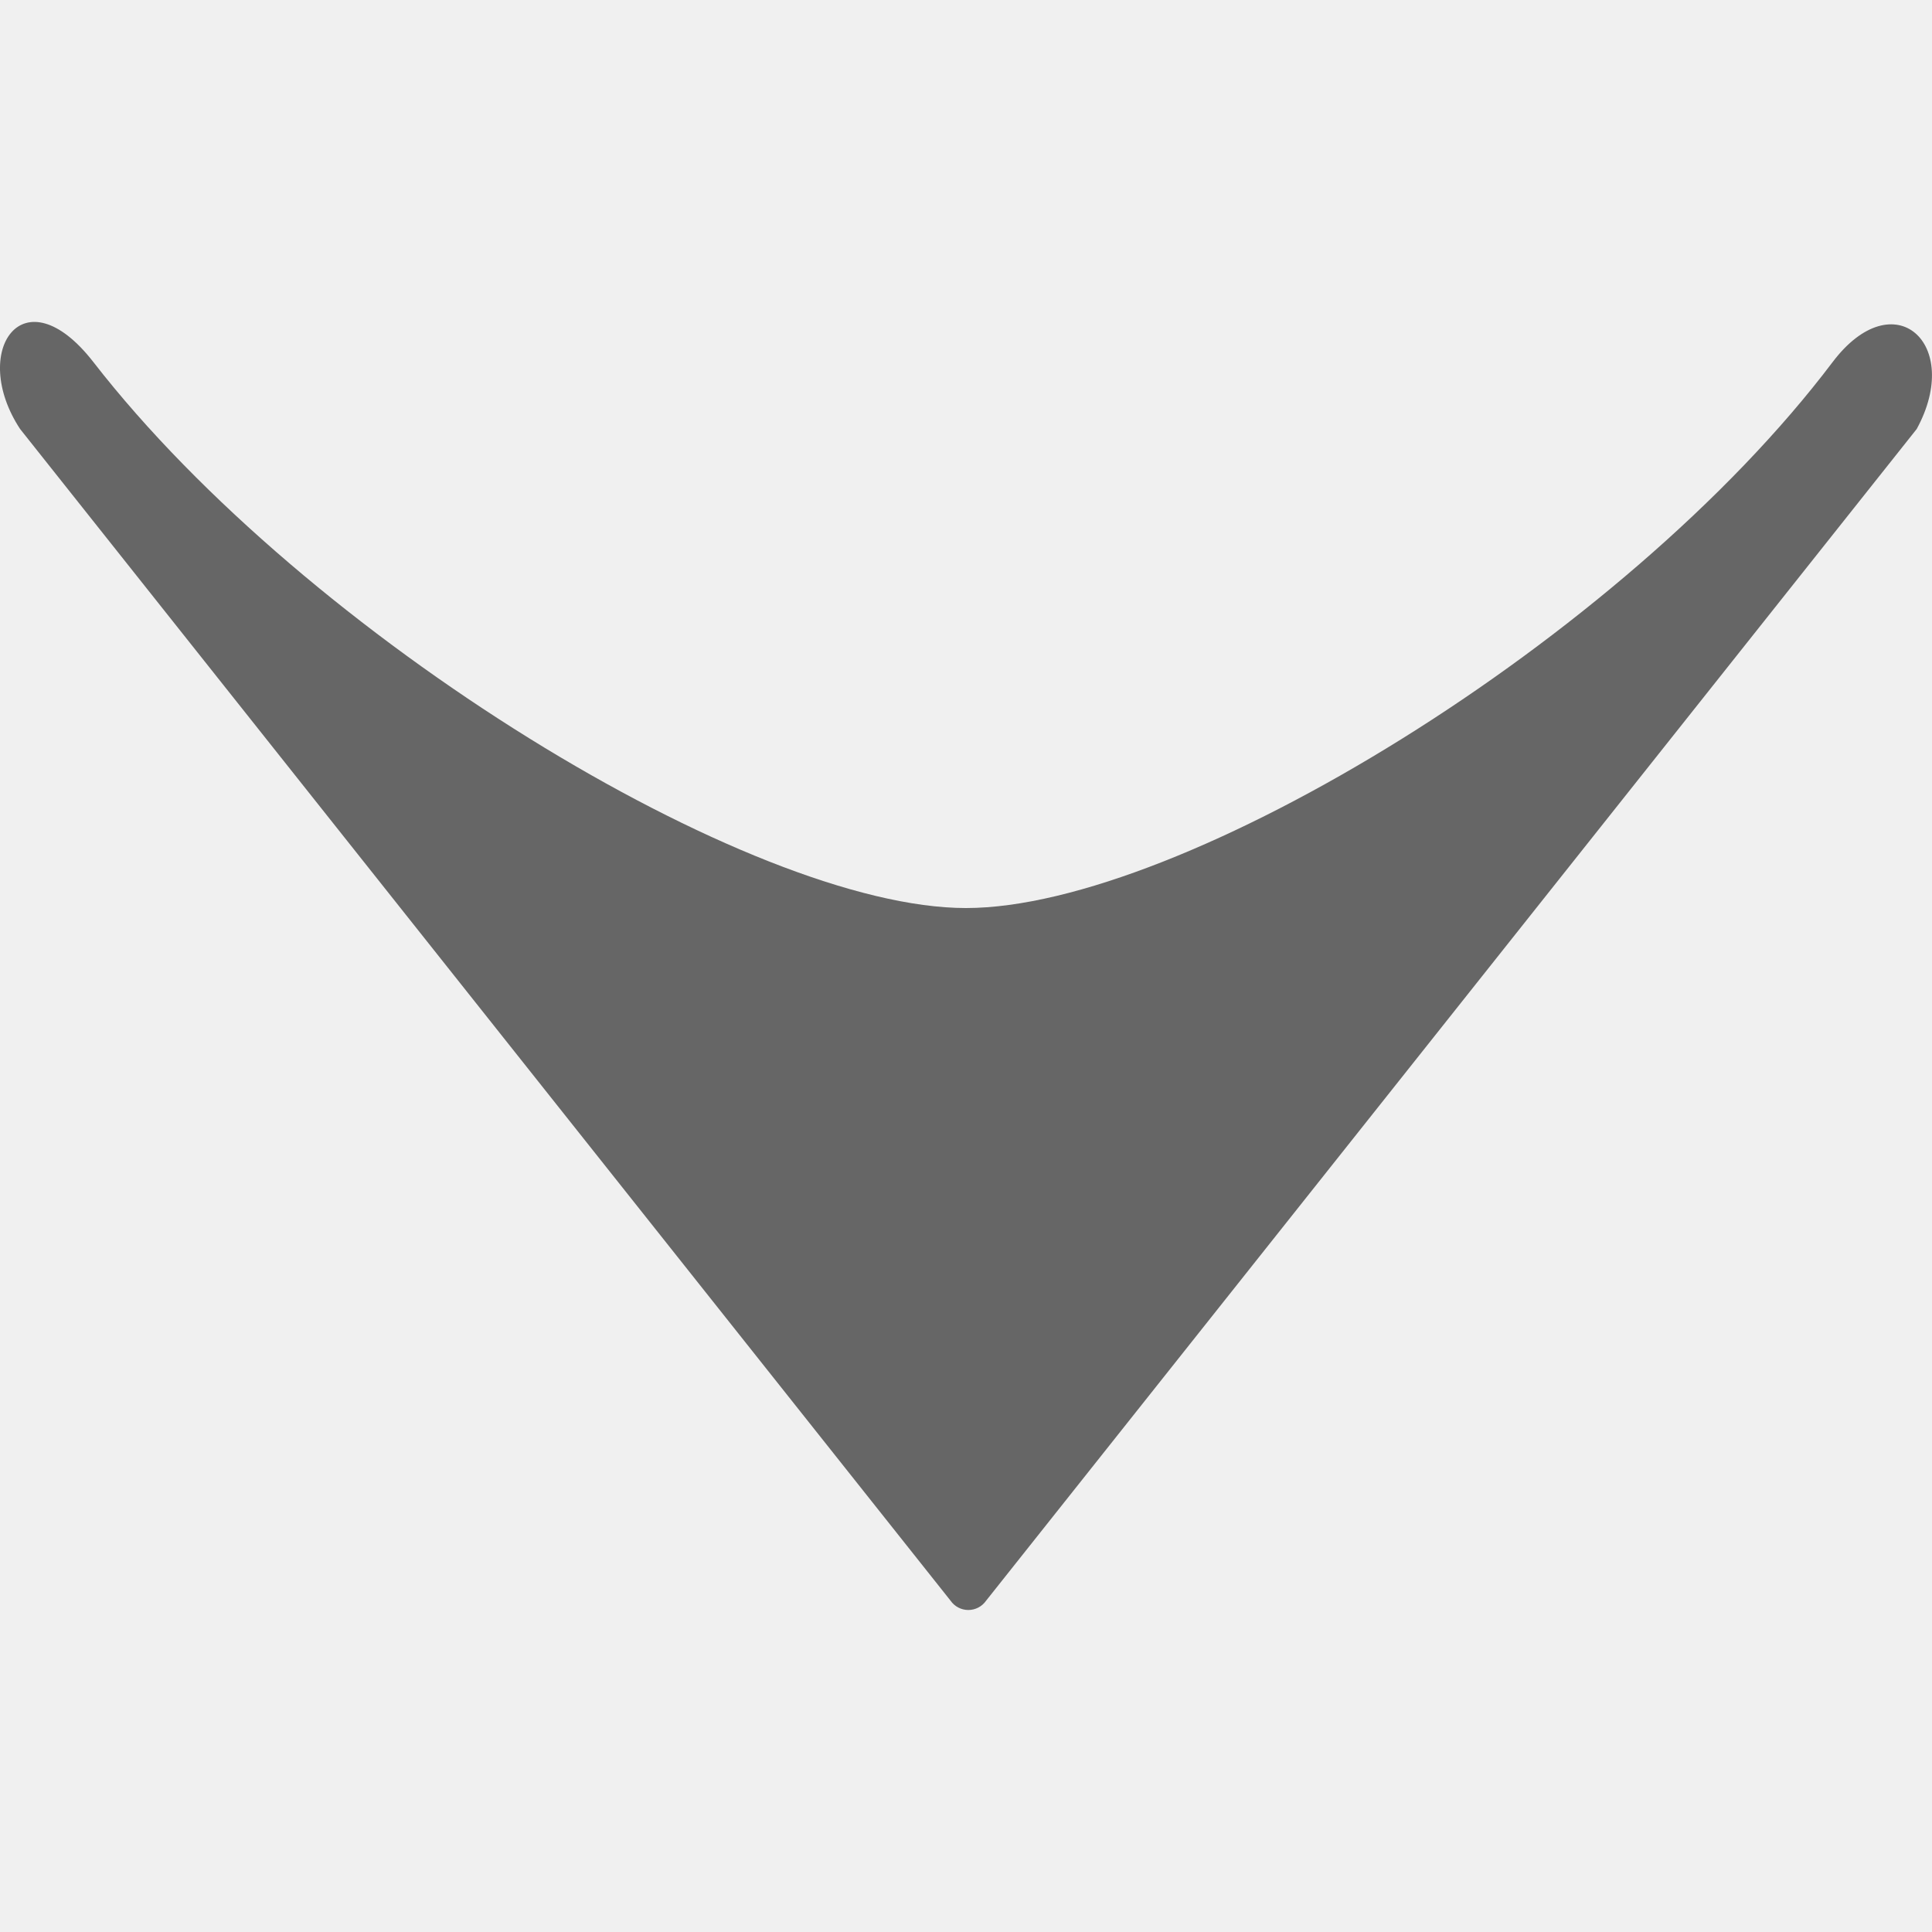
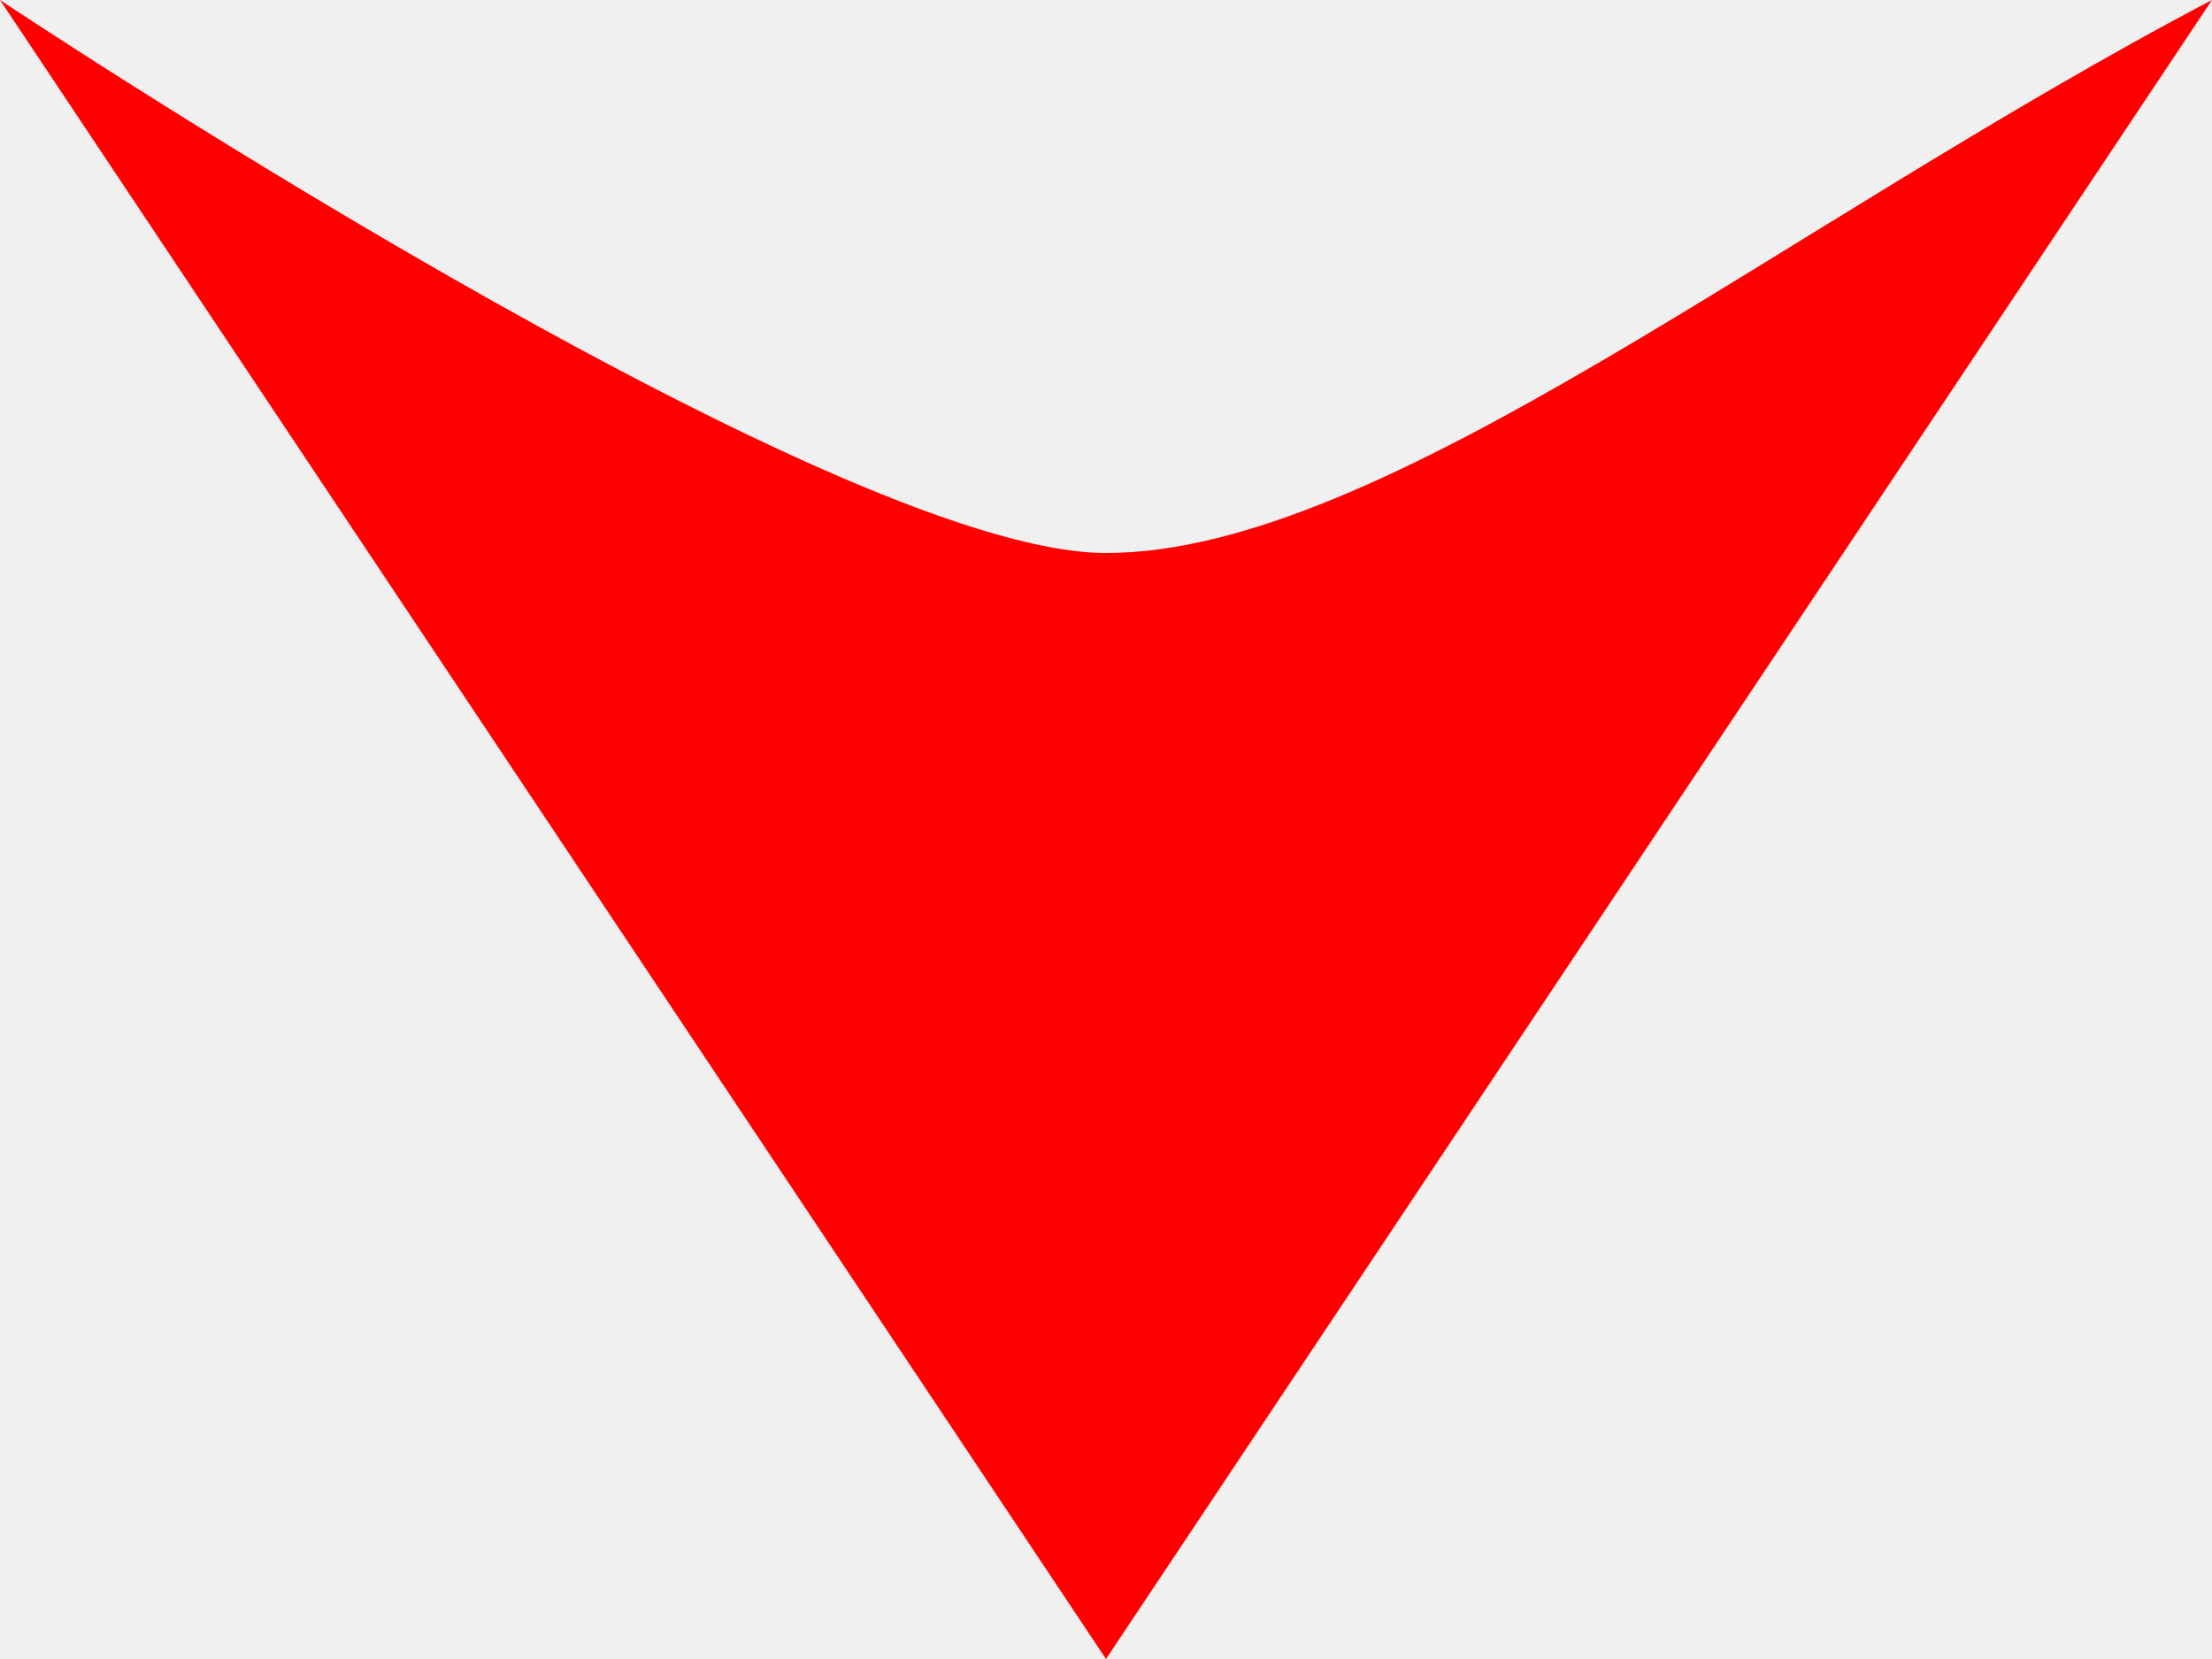
- <svg xmlns="http://www.w3.org/2000/svg" viewBox="0 0 397.01 264.7" width="1em" height="1em">
+ <svg xmlns="http://www.w3.org/2000/svg" width="12" height="9" viewBox="0 0 12 9" fill="none">
+   <g clip-path="url(#clip0_8_225)">
+     <path d="M6 9L0 0C0 0 4.5 3 6 3C7.5 3 9.657 1.23 12 0L6 9Z" fill="#FF0000" />
+   </g>
  <defs>
-     <style>.cls-1{fill:#666666;}</style>
+     <clipPath id="clip0_8_225">
+       <rect width="12" height="9" fill="white" />
+     </clipPath>
  </defs>
-   <g id="Layer_2" data-name="Layer 2">
-     <g id="Layer_1-2" data-name="Layer 1">
-       <path class="cls-1" d="M202.63,262.78,393.87,22c9.57-17.55-4.67-30.45-17.29-13.74-43.06,57-133.84,112.18-178.08,112.18S63,64.71,19.21,8.27C4.76-10.33-6.36,6.05,4.13,22l191.2,240.77A4.44,4.44,0,0,0,202.63,262.78Z" />
-     </g>
-   </g>
</svg>
